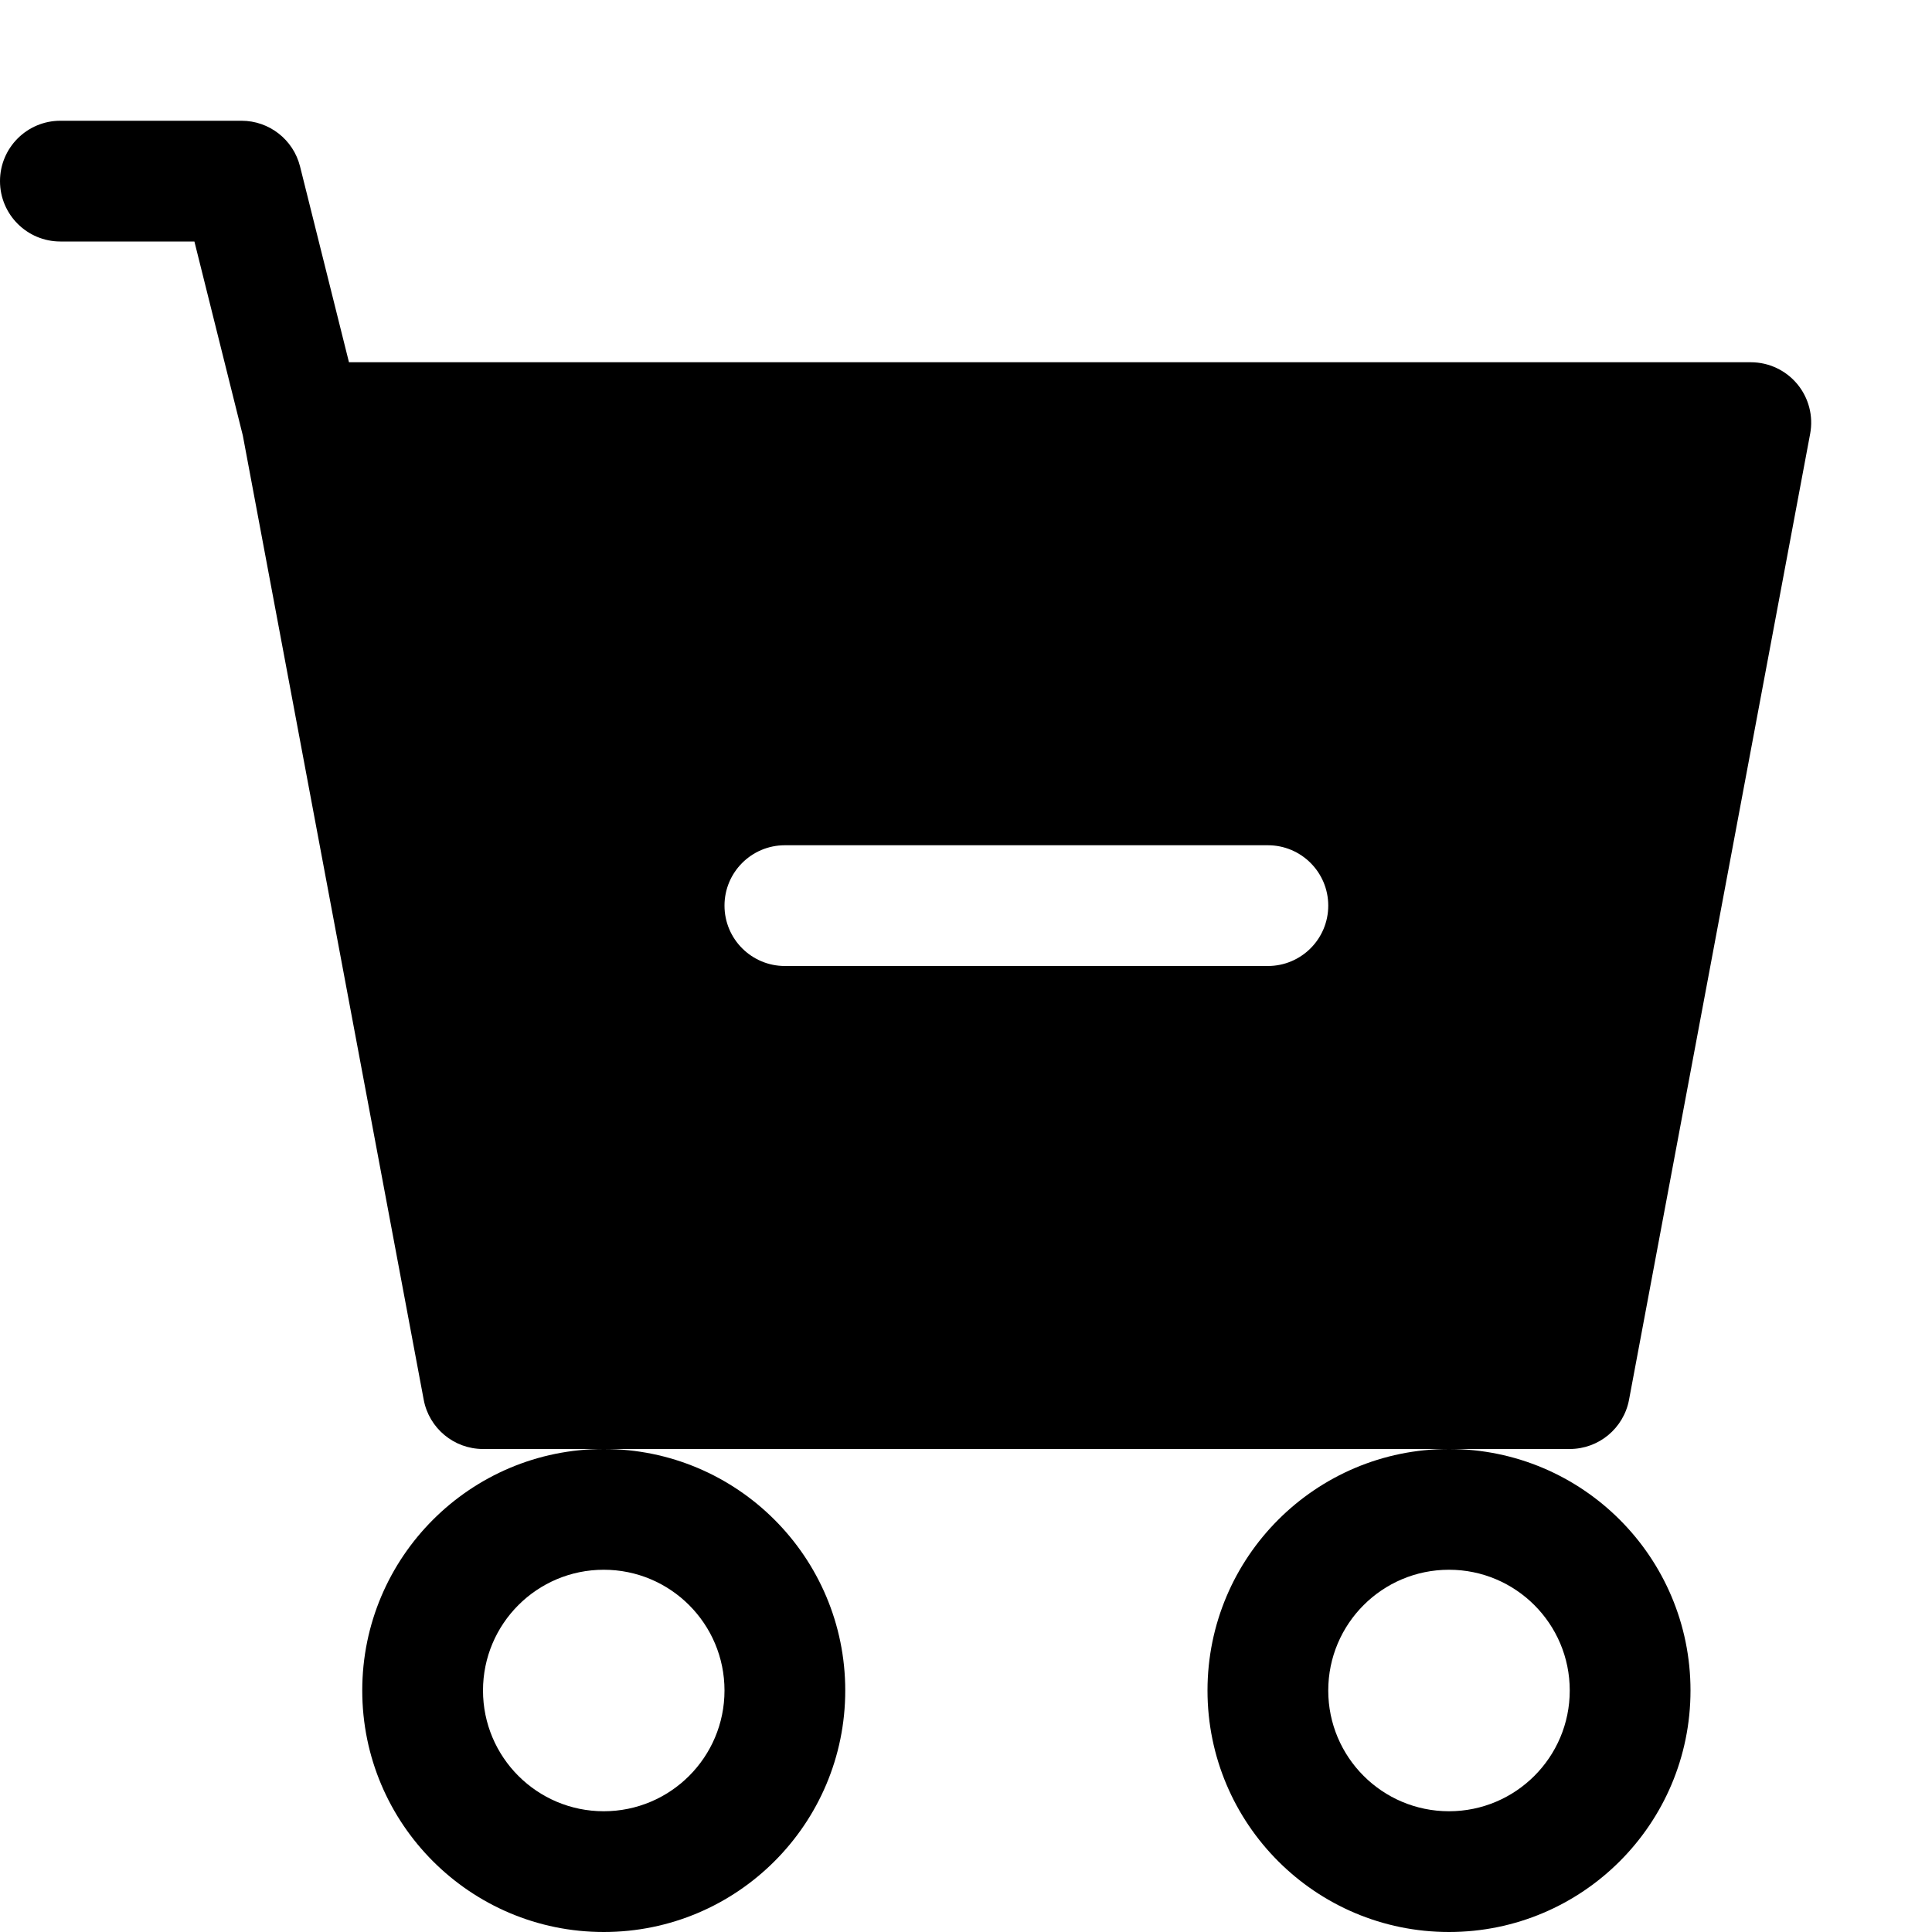
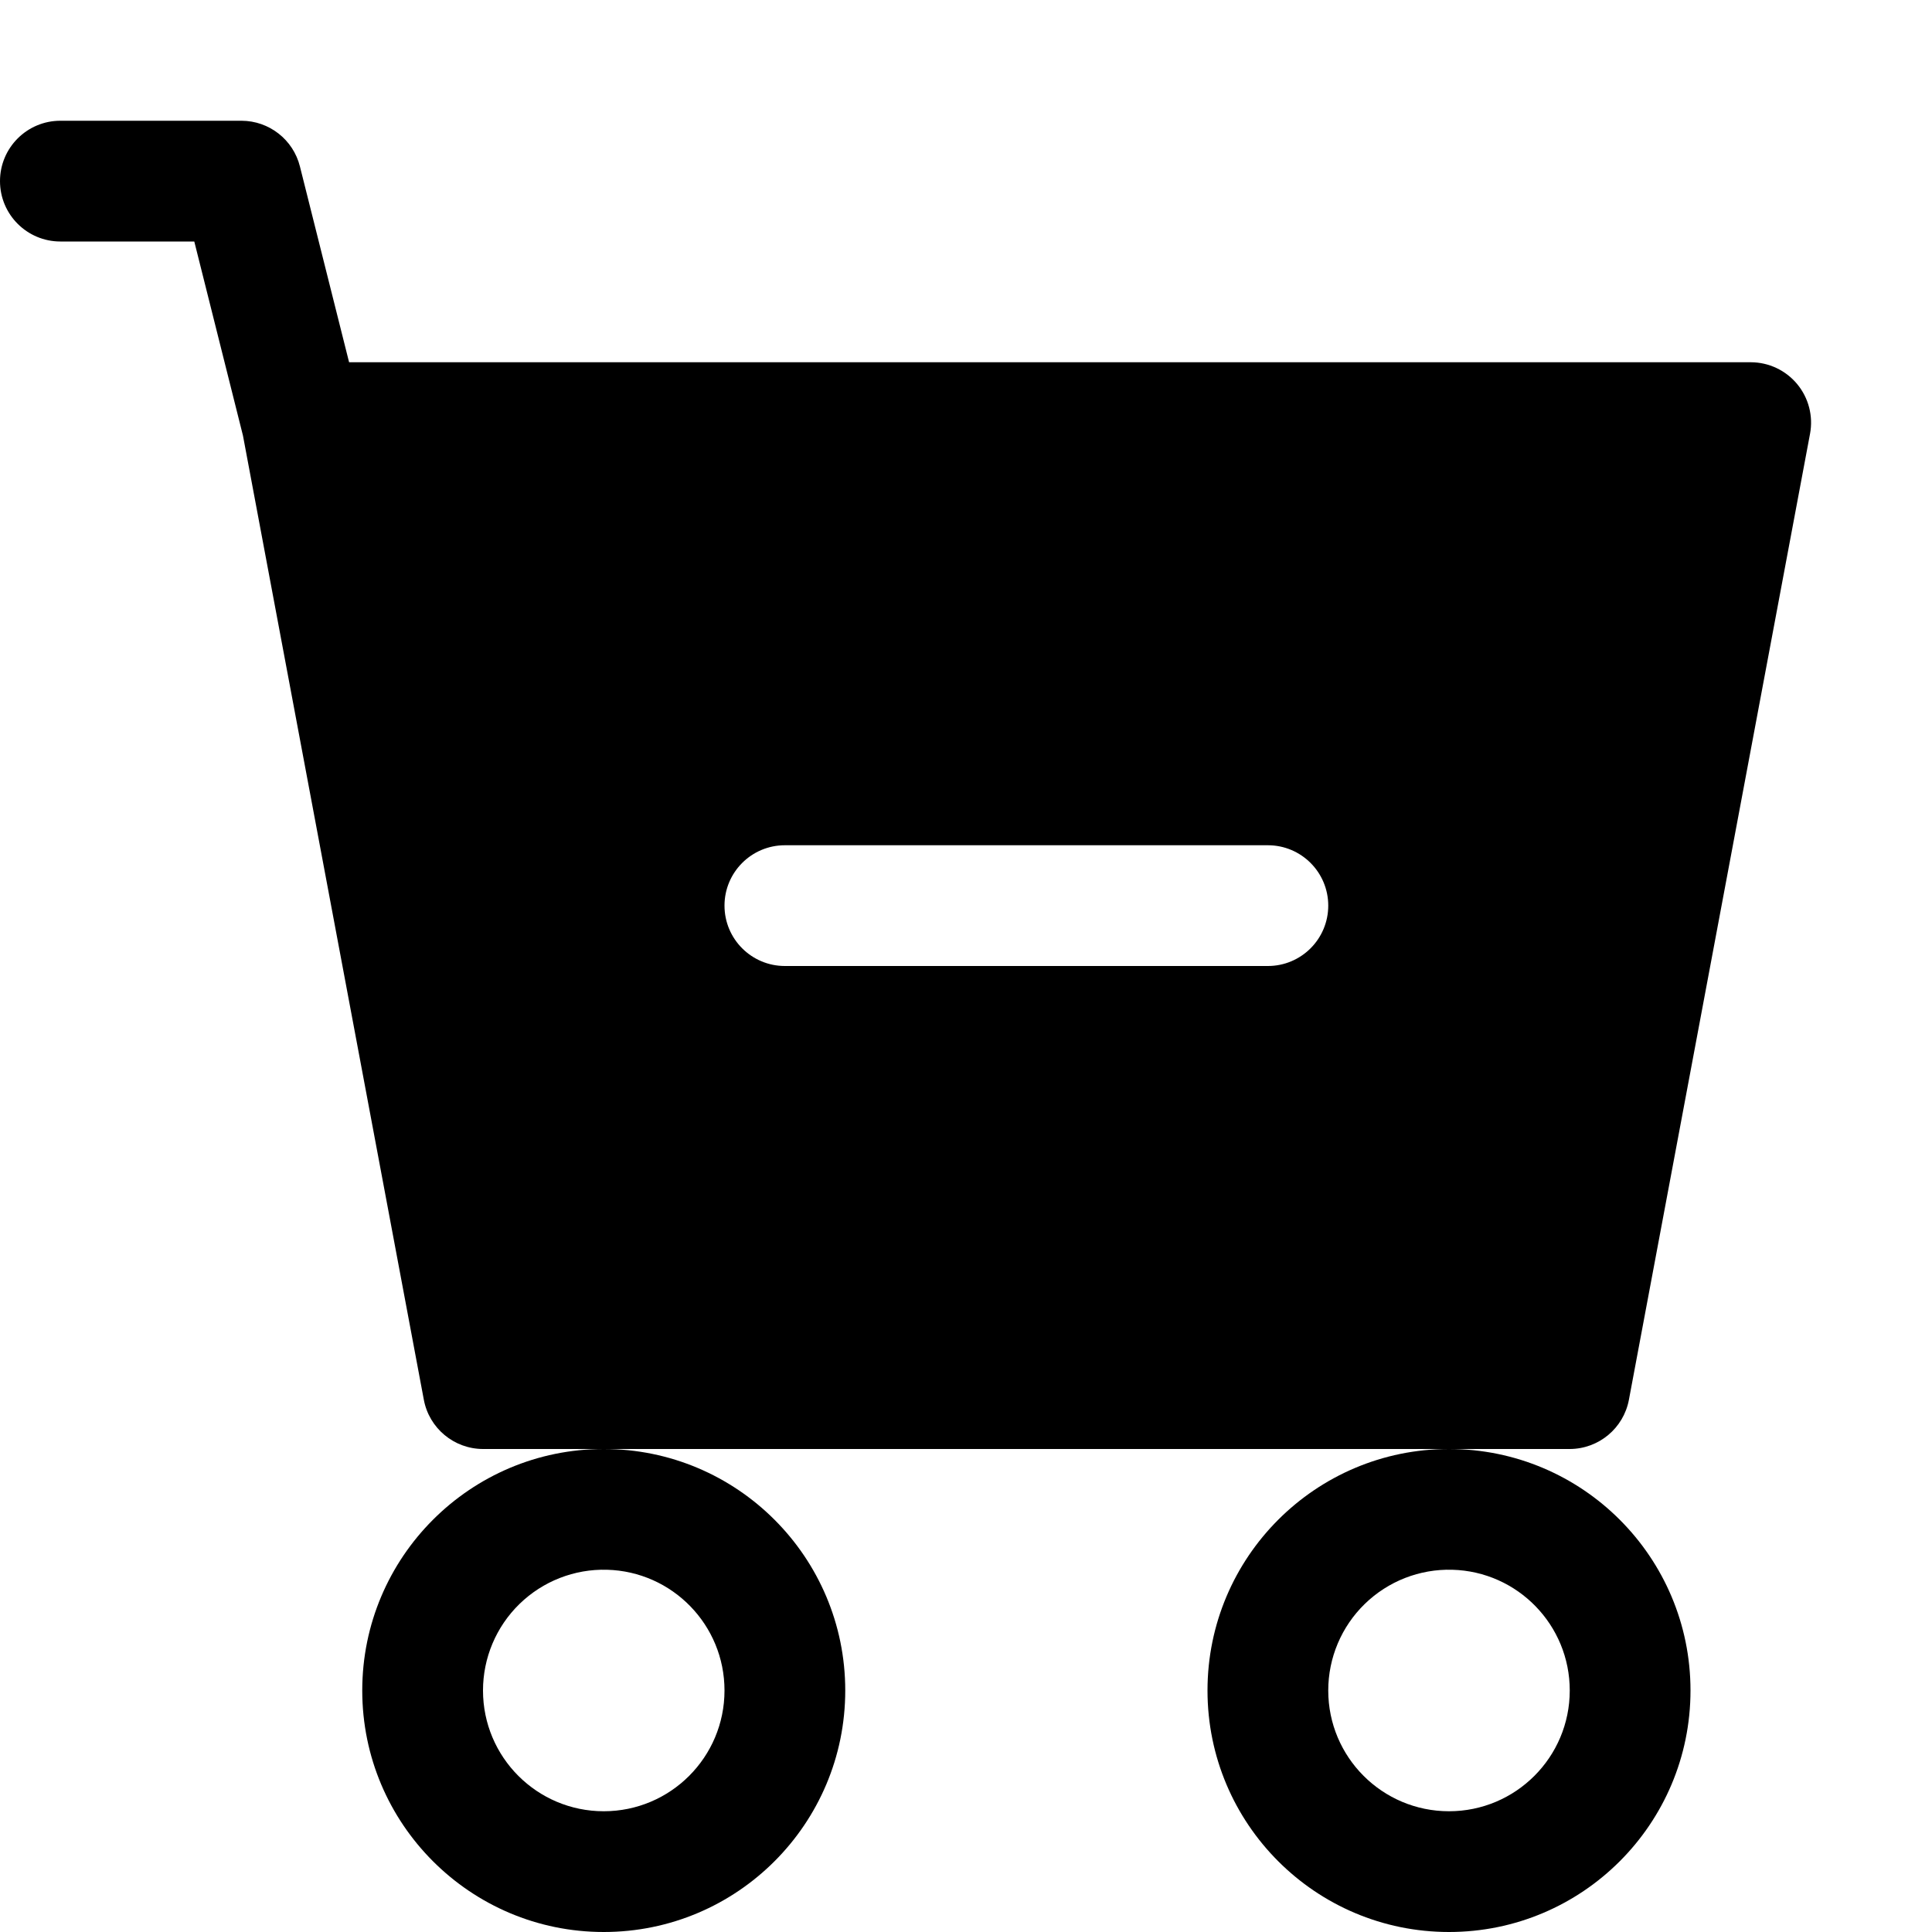
- <svg xmlns="http://www.w3.org/2000/svg" width="1em" height="1em" viewBox="0 0 16 16" class="bi bi-cart-dash-fill" fill="currentColor">
-   <path fill-rule="evenodd" d="M.5 1a.5.5 0 0 0 0 1h1.11l.401 1.607 1.498 7.985A.5.5 0 0 0 4 12h1a2 2 0 1 0 0 4 2 2 0 0 0 0-4h7a2 2 0 1 0 0 4 2 2 0 0 0 0-4h1a.5.5 0 0 0 .491-.408l1.5-8A.5.5 0 0 0 14.5 3H2.89l-.405-1.621A.5.5 0 0 0 2 1H.5zM4 14a1 1 0 1 1 2 0 1 1 0 0 1-2 0zm7 0a1 1 0 1 1 2 0 1 1 0 0 1-2 0zM6.5 7a.5.5 0 0 0 0 1h4a.5.5 0 0 0 0-1h-4z" />
+ <svg xmlns="http://www.w3.org/2000/svg" id="svg835" version="1.1" fill="currentColor" class="bi bi-cart-dash-fill" viewBox="0 0 16 16" height="1em" width="1em">
+   <defs id="defs839" />
+   <path d="m 0.5,1 a 0.5,0.5 0 0 0 0,1 H 1.609 L 2.012,3.607 3.51,11.592 A 0.5,0.5 0 0 0 4,12 h 1 7 1 a 0.5,0.5 0 0 0 0.49,-0.408 l 1.5,-8 A 0.5,0.5 0 0 0 14.5,3 H 2.891 L 2.484,1.379 A 0.5,0.5 0 0 0 2,1 Z M 12,12 a 2,2 0 0 0 0,4 2,2 0 0 0 0,-4 z m -7,0 a 2,2 0 0 0 0,4 2,2 0 0 0 0,-4 z M 6.5,7 h 4 a 0.5,0.5 0 0 1 0,1 h -4 a 0.5,0.5 0 0 1 0,-1 z M 5.027,13 A 1,1 0 0 1 6,14 1,1 0 0 1 4,14 1,1 0 0 1 5.027,13 Z m 7,0 A 1,1 0 0 1 13,14 a 1,1 0 0 1 -2,0 1,1 0 0 1 1.027,-1 z" style="fill:#000000;fill-opacity:1;fill-rule:evenodd" id="path833" />
</svg>
